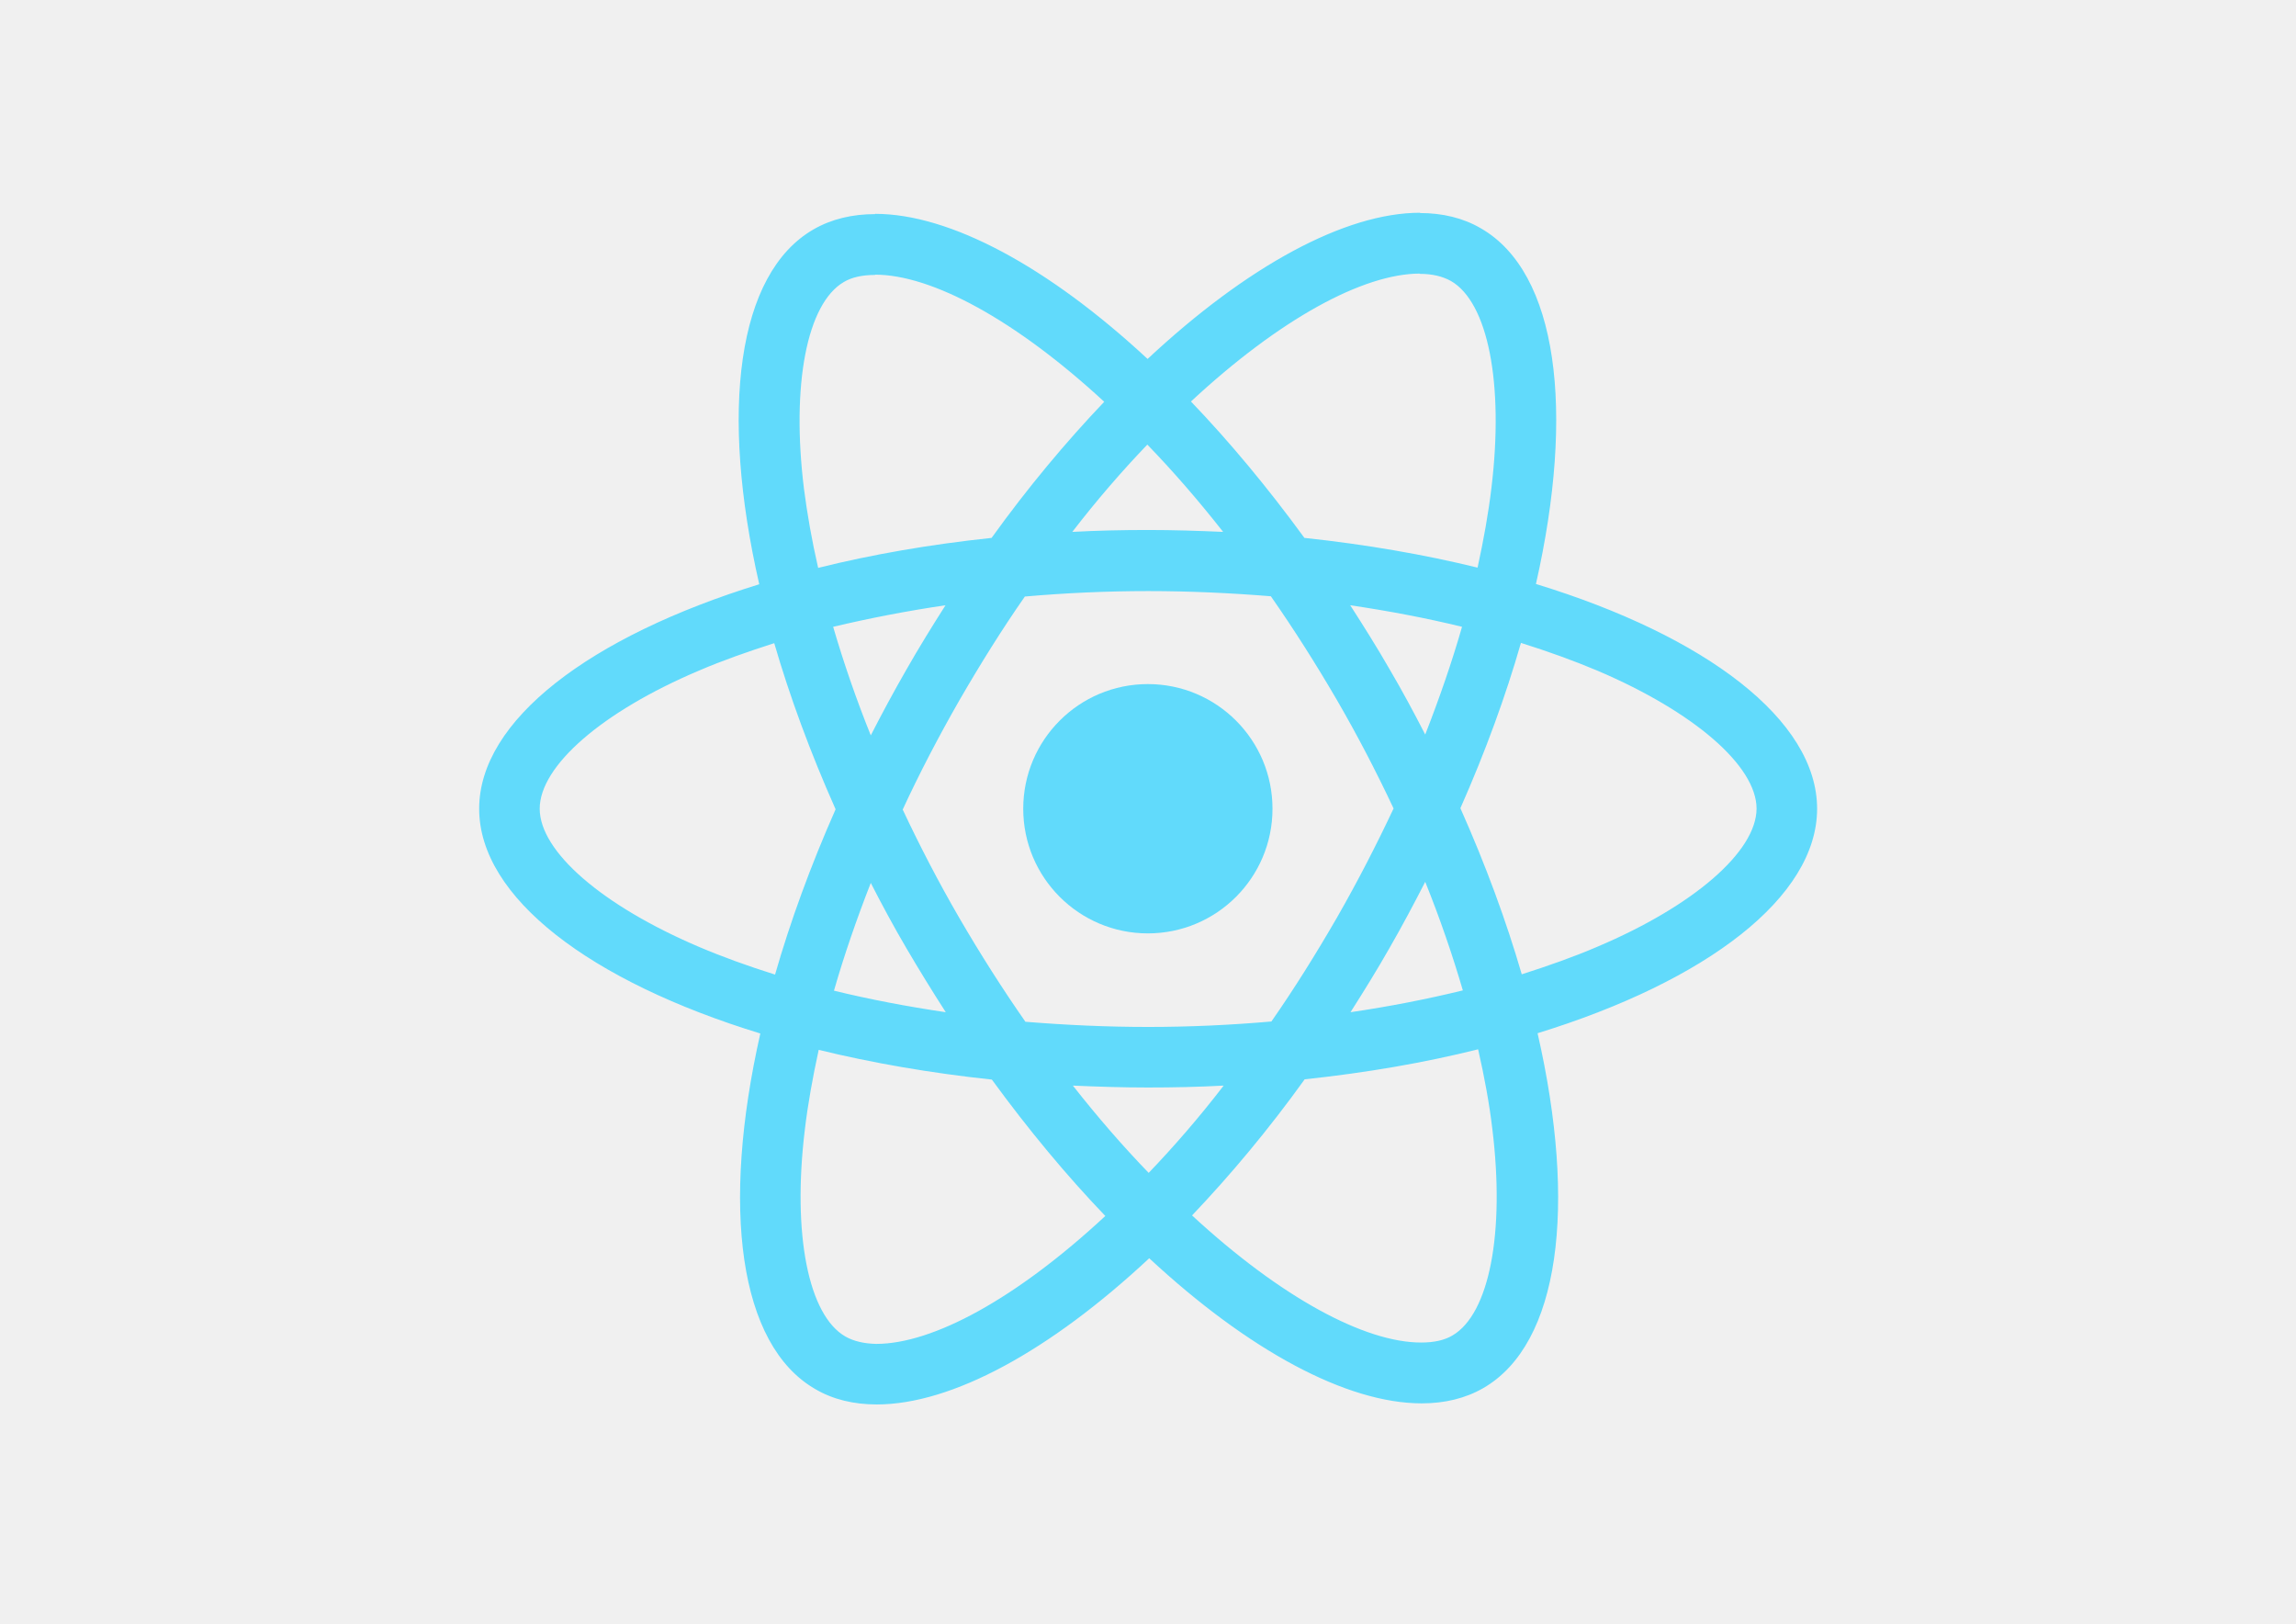
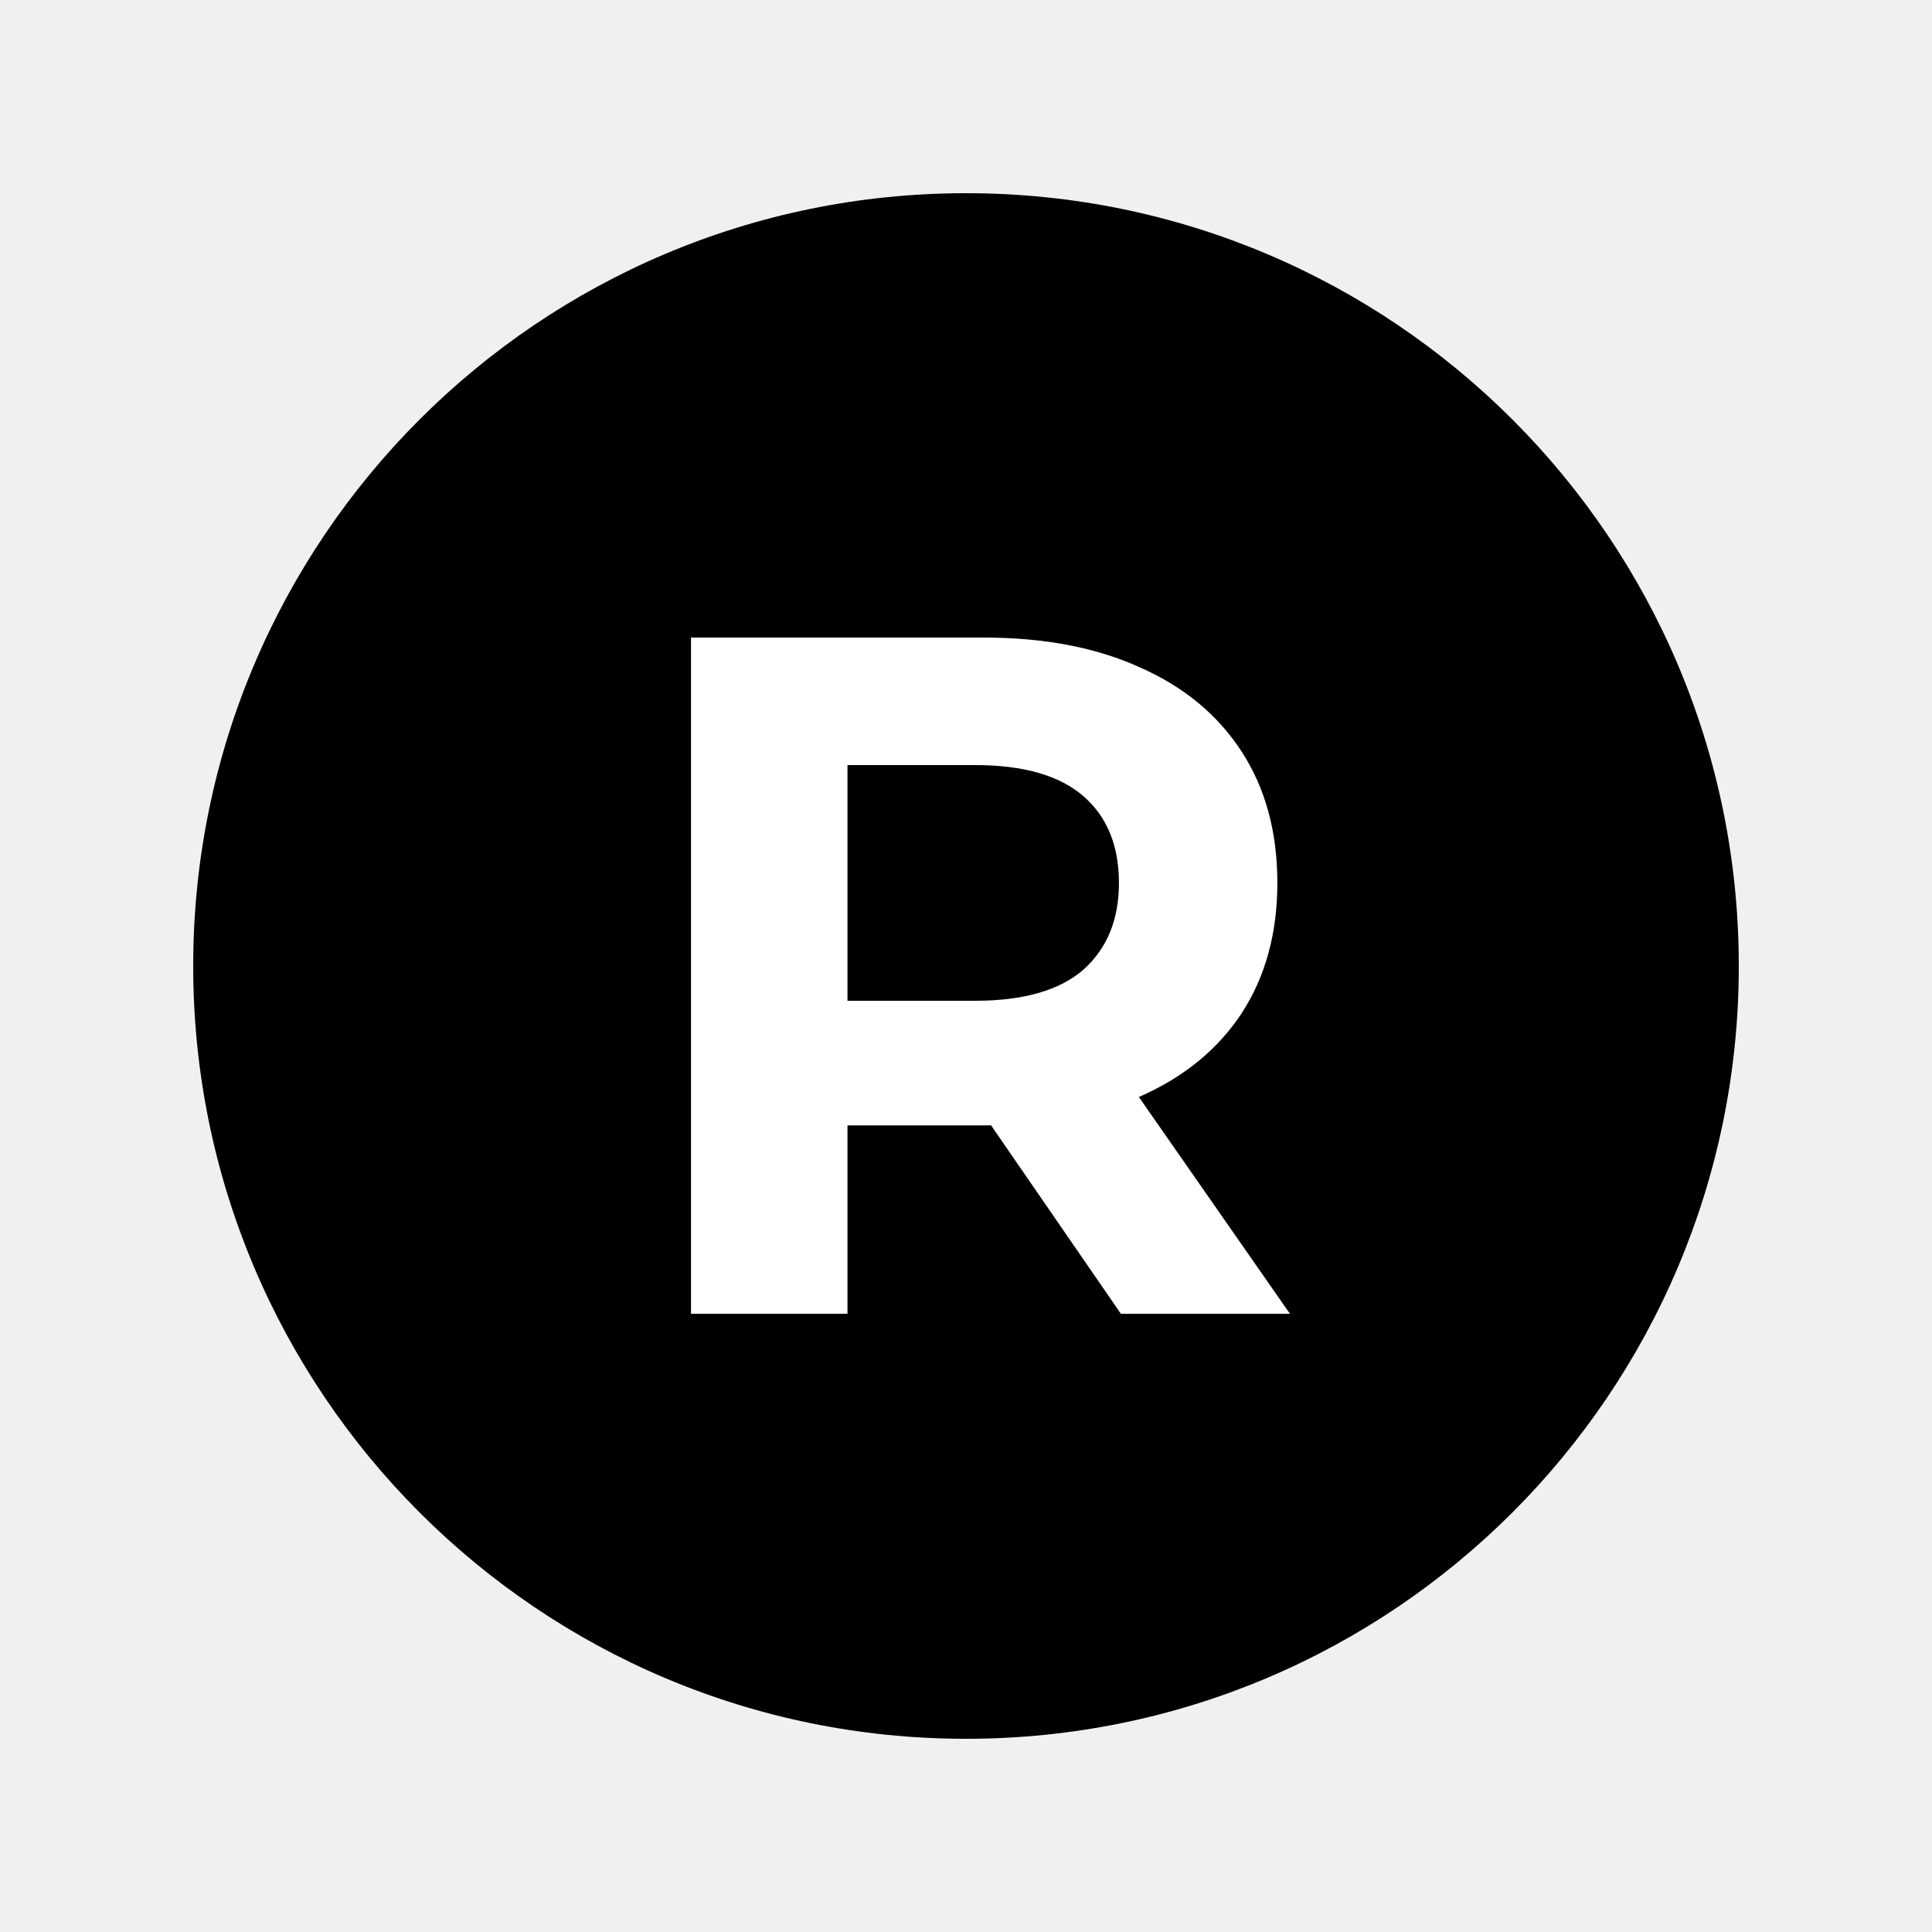
- <svg xmlns="http://www.w3.org/2000/svg" viewBox="0 0 841.9 595.3">
-   <g fill="#61DAFB">
-     <path d="M666.3 296.5c0-32.5-40.7-63.3-103.1-82.4 14.4-63.6 8-114.2-20.2-130.4-6.5-3.8-14.1-5.6-22.4-5.6v22.3c4.6 0 8.3.9 11.4 2.6 13.6 7.8 19.5 37.5 14.9 75.7-1.1 9.4-2.9 19.3-5.1 29.4-19.6-4.8-41-8.5-63.5-10.9-13.5-18.5-27.5-35.3-41.6-50 32.6-30.3 63.2-46.9 84-46.9V78c-27.5 0-63.5 19.6-99.9 53.6-36.4-33.8-72.4-53.2-99.9-53.2v22.3c20.7 0 51.4 16.5 84 46.6-14 14.7-28 31.4-41.3 49.9-22.6 2.4-44 6.1-63.6 11-2.3-10-4-19.7-5.2-29-4.7-38.2 1.1-67.9 14.6-75.8 3-1.8 6.9-2.6 11.5-2.6V78.5c-8.4 0-16 1.8-22.6 5.6-28.1 16.2-34.4 66.7-19.9 130.1-62.2 19.2-102.7 49.9-102.7 82.3 0 32.5 40.7 63.3 103.1 82.4-14.4 63.6-8 114.2 20.2 130.4 6.5 3.8 14.1 5.6 22.5 5.6 27.5 0 63.5-19.6 99.9-53.6 36.4 33.8 72.4 53.2 99.9 53.2 8.4 0 16-1.8 22.6-5.6 28.1-16.2 34.4-66.7 19.9-130.1 62-19.1 102.5-49.9 102.5-82.3zm-130.2-66.7c-3.7 12.9-8.3 26.2-13.5 39.5-4.1-8-8.4-16-13.1-24-4.6-8-9.5-15.8-14.4-23.4 14.2 2.1 27.9 4.7 41 7.9zm-45.8 106.5c-7.8 13.5-15.8 26.3-24.1 38.2-14.9 1.3-30 2-45.2 2-15.1 0-30.2-.7-45-1.9-8.3-11.9-16.4-24.6-24.2-38-7.6-13.1-14.5-26.4-20.8-39.8 6.2-13.4 13.2-26.8 20.7-39.9 7.8-13.5 15.8-26.3 24.1-38.2 14.9-1.3 30-2 45.2-2 15.1 0 30.2.7 45 1.9 8.3 11.9 16.4 24.6 24.2 38 7.6 13.1 14.5 26.4 20.8 39.8-6.3 13.4-13.2 26.8-20.7 39.9zm32.3-13c5.4 13.4 10 26.8 13.8 39.8-13.1 3.2-26.9 5.9-41.2 8 4.9-7.7 9.8-15.6 14.4-23.7 4.6-8 8.9-16.1 13-24.1zM421.2 430c-9.3-9.6-18.6-20.3-27.8-32 9 .4 18.2.7 27.5.7 9.4 0 18.7-.2 27.8-.7-9 11.7-18.3 22.4-27.5 32zm-74.4-58.9c-14.2-2.1-27.9-4.7-41-7.9 3.7-12.9 8.3-26.2 13.5-39.5 4.1 8 8.4 16 13.1 24 4.7 8 9.5 15.8 14.4 23.4zM420.7 163c9.3 9.6 18.6 20.3 27.8 32-9-.4-18.2-.7-27.5-.7-9.4 0-18.7.2-27.8.7 9-11.7 18.3-22.4 27.5-32zm-74 58.9c-4.9 7.7-9.8 15.6-14.4 23.7-4.6 8-8.9 16-13 24-5.4-13.4-10-26.8-13.8-39.8 13.1-3.1 26.9-5.8 41.2-7.9zm-90.5 125.2c-35.4-15.1-58.3-34.9-58.3-50.6 0-15.7 22.9-35.6 58.3-50.6 8.6-3.7 18-7 27.7-10.1 5.7 19.6 13.2 40 22.5 60.9-9.2 20.8-16.6 41.1-22.2 60.6-9.9-3.1-19.3-6.5-28-10.2zM310 490c-13.6-7.8-19.5-37.5-14.9-75.7 1.1-9.4 2.9-19.3 5.1-29.4 19.6 4.8 41 8.5 63.5 10.9 13.5 18.5 27.5 35.3 41.6 50-32.6 30.3-63.2 46.9-84 46.9-4.5-.1-8.3-1-11.3-2.7zm237.2-76.2c4.7 38.2-1.1 67.9-14.6 75.8-3 1.8-6.9 2.6-11.5 2.6-20.7 0-51.4-16.5-84-46.6 14-14.7 28-31.4 41.3-49.9 22.6-2.4 44-6.1 63.6-11 2.3 10.1 4.1 19.8 5.2 29.1zm38.5-66.7c-8.6 3.7-18 7-27.7 10.1-5.7-19.6-13.2-40-22.5-60.9 9.2-20.8 16.6-41.1 22.2-60.6 9.9 3.1 19.3 6.5 28.1 10.2 35.4 15.1 58.3 34.9 58.3 50.6-.1 15.7-23 35.6-58.4 50.6zM320.8 78.4z" />
-     <circle cx="420.9" cy="296.5" r="45.7" />
-     <path d="M520.5 78.1z" />
-   </g>
+ <svg xmlns="http://www.w3.org/2000/svg" width="50" height="50" viewBox="0 0 50 50" fill="none">
+   <rect x="5" y="5" width="40" height="40" rx="20" fill="black" />
+   <path d="M17.883 34V16.5H25.458C27.025 16.5 28.375 16.758 29.508 17.275C30.641 17.775 31.516 18.5 32.133 19.45C32.75 20.4 33.058 21.533 33.058 22.85C33.058 24.15 32.75 25.275 32.133 26.225C31.516 27.158 30.641 27.875 29.508 28.375C28.375 28.875 27.025 29.125 25.458 29.125H20.133L21.933 27.35V34H17.883ZM29.008 34L24.633 27.65H28.958L33.383 34H29.008ZM21.933 27.8L20.133 25.9H25.233C26.483 25.9 27.416 25.633 28.033 25.1C28.65 24.55 28.958 23.8 28.958 22.85C28.958 21.883 28.65 21.133 28.033 20.6C27.416 20.067 26.483 19.8 25.233 19.8H20.133L21.933 17.875V27.8Z" fill="white" />
</svg>
